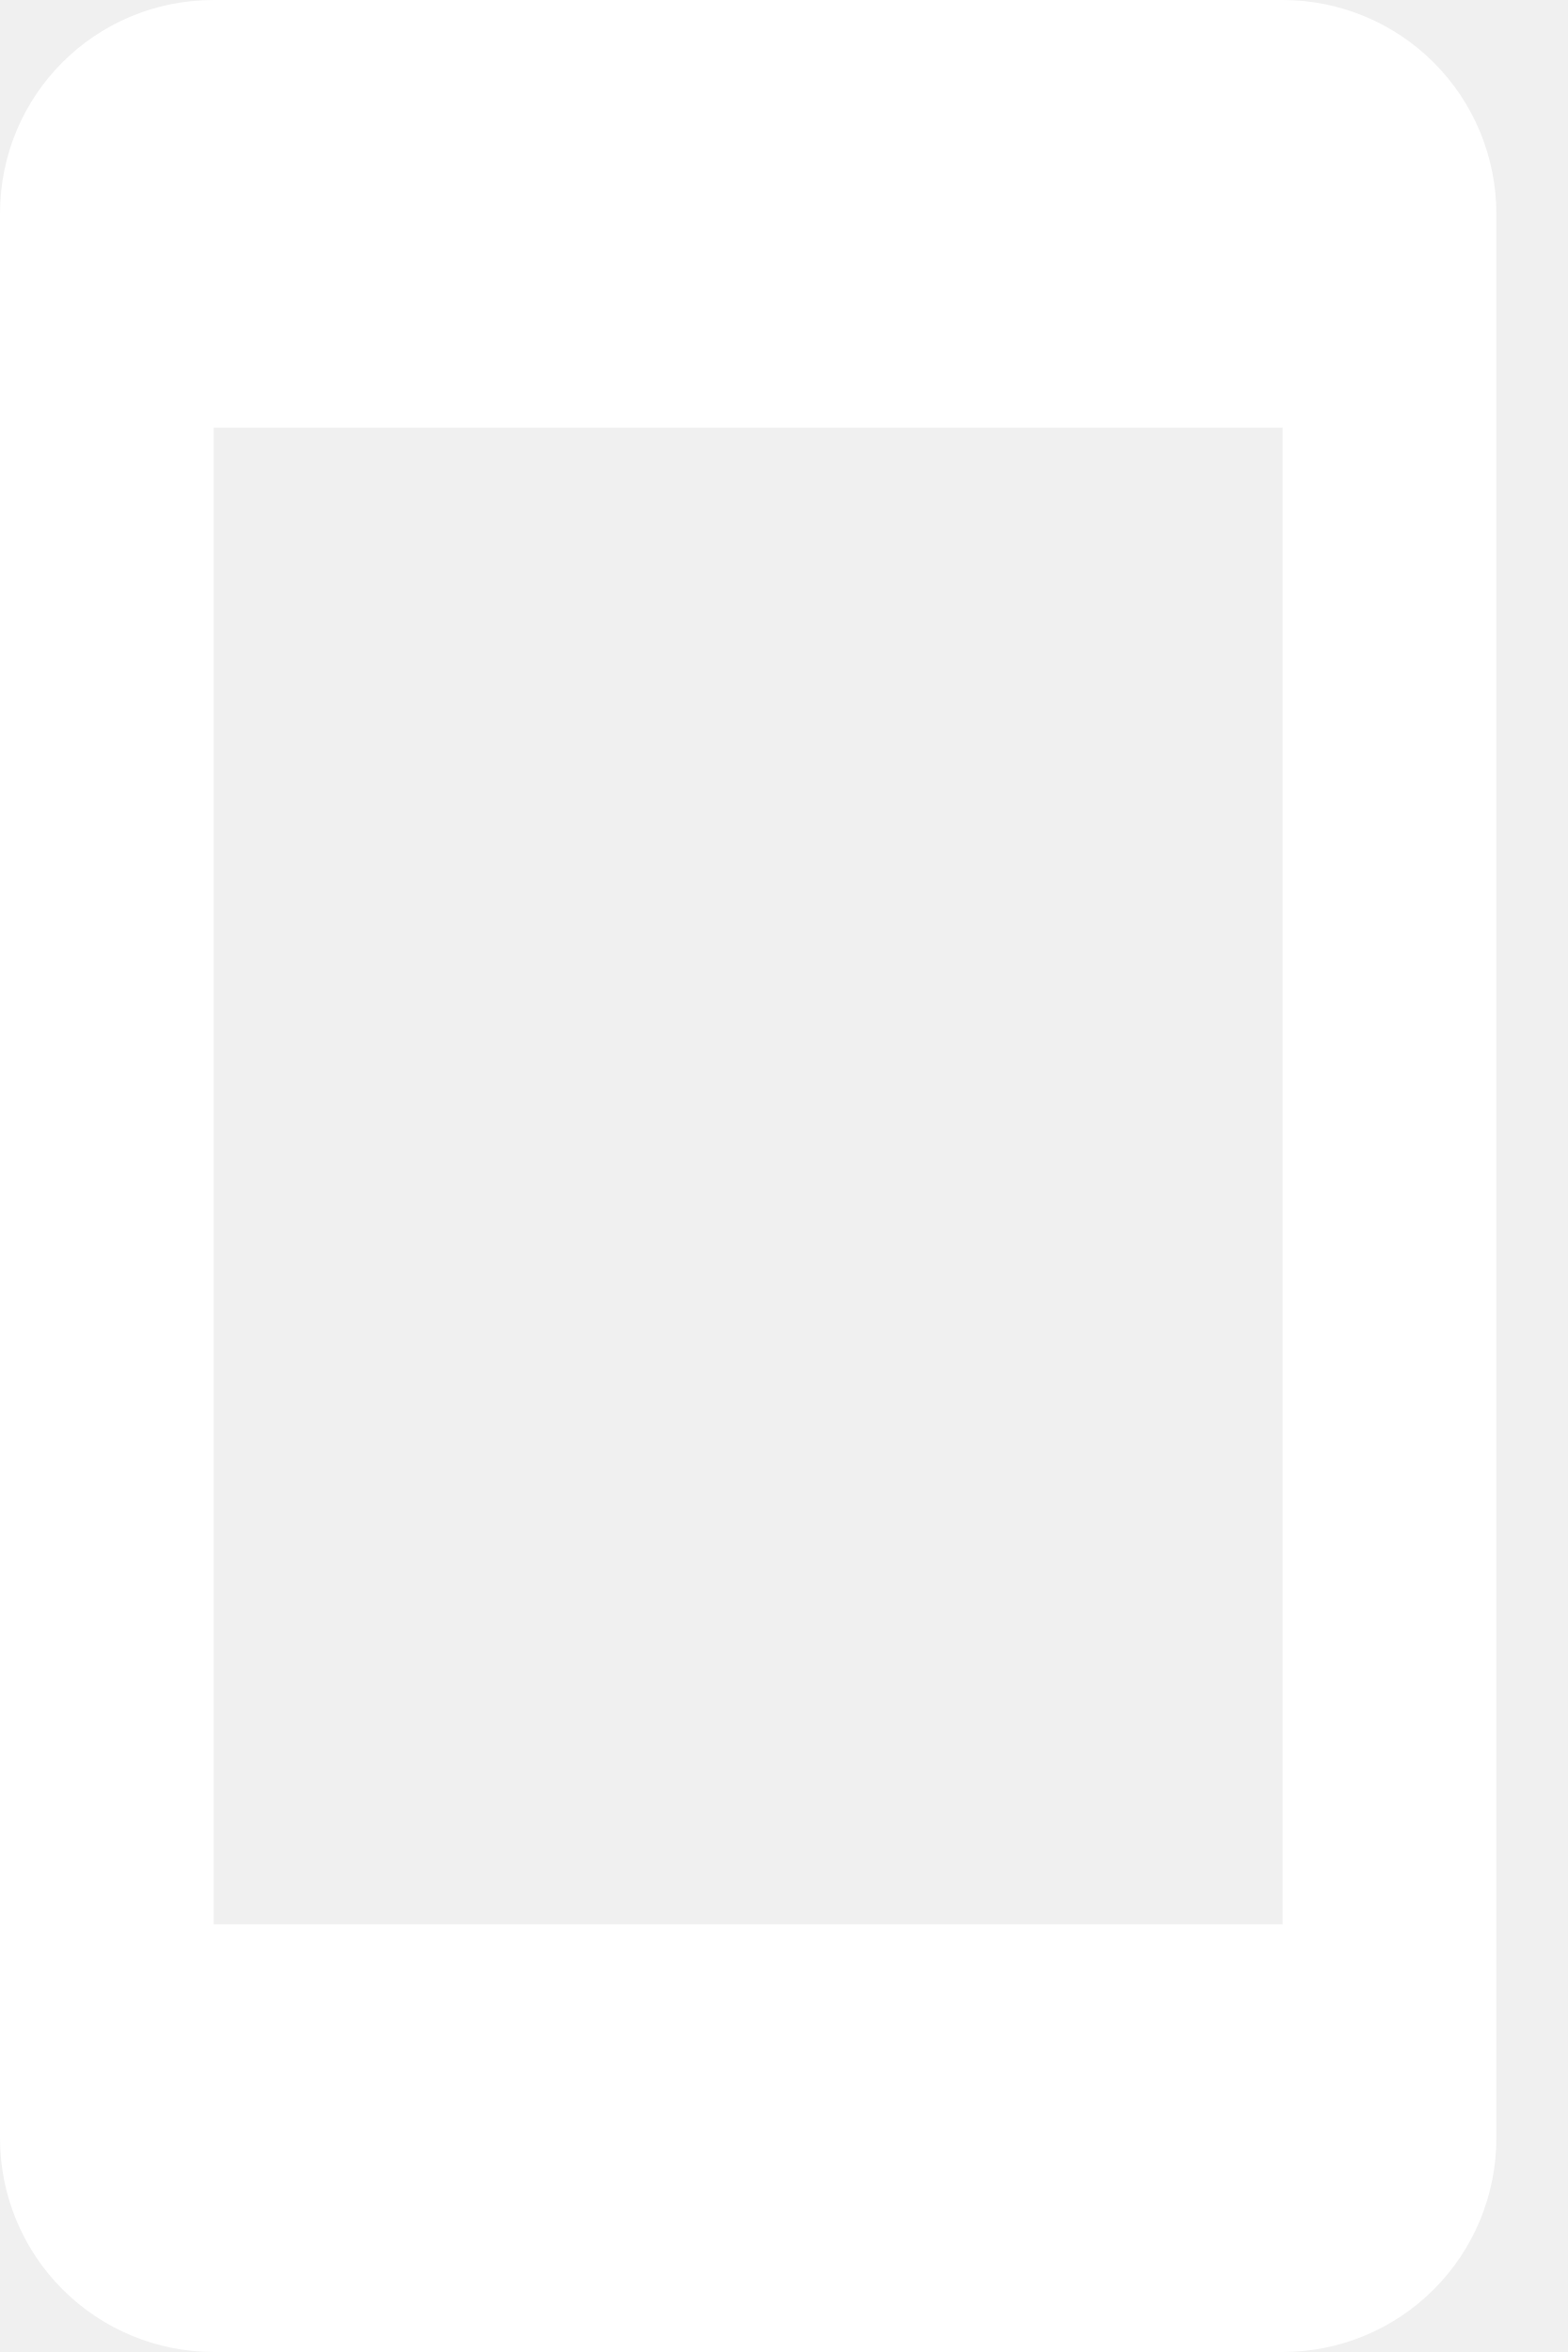
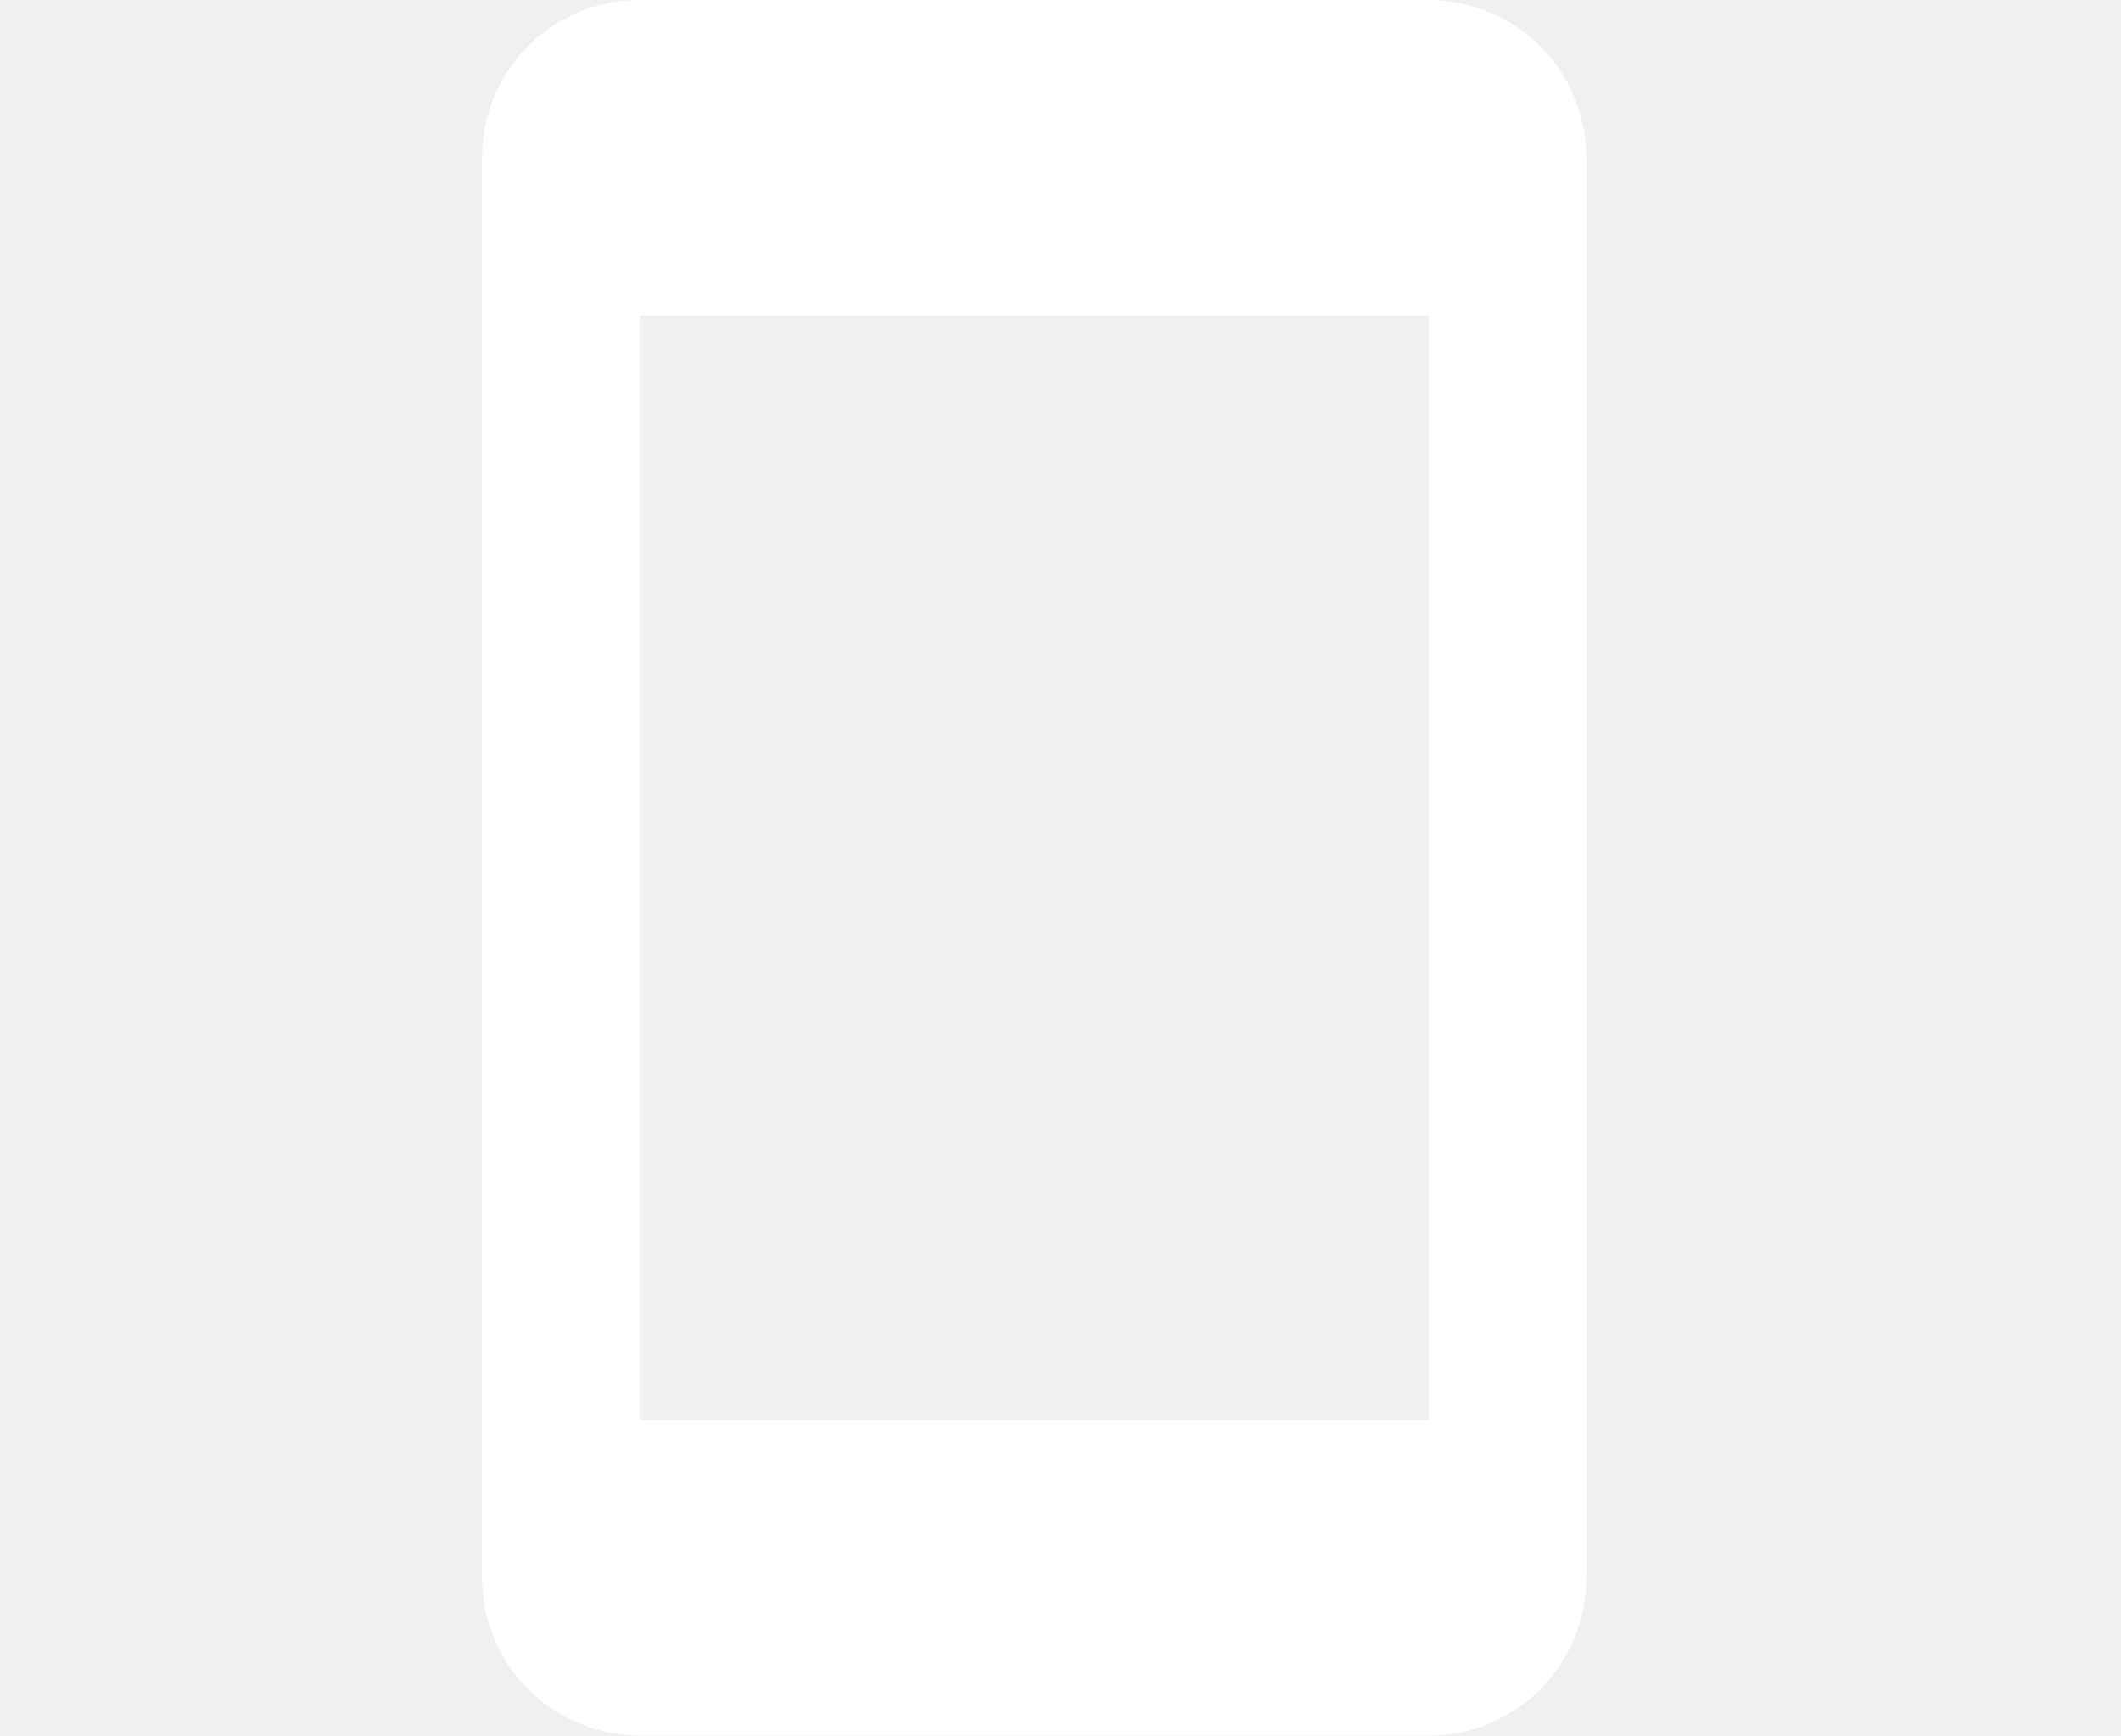
- <svg xmlns="http://www.w3.org/2000/svg" width="12" height="18" viewBox="0 0 12 18" fill="none">
-   <path d="M9.818 14.727H1.636V3.273H9.818M9.818 0H1.636C0.728 0 0 0.728 0 1.636V16.364C0 16.798 0.172 17.214 0.479 17.521C0.786 17.828 1.202 18 1.636 18H9.818C10.252 18 10.668 17.828 10.975 17.521C11.282 17.214 11.454 16.798 11.454 16.364V1.636C11.454 1.202 11.282 0.786 10.975 0.479C10.668 0.172 10.252 0 9.818 0Z" fill="white" />
+ <svg xmlns="http://www.w3.org/2000/svg" width="22" height="18" viewBox="0 0 22 18" fill="none">
+   <path d="M14.818 14.727H6.636V3.273H14.818M14.818 0H6.636C5.728 0 5 0.728 5 1.636V16.364C5 16.798 5.172 17.214 5.479 17.521C5.786 17.828 6.202 18 6.636 18H14.818C15.252 18 15.668 17.828 15.975 17.521C16.282 17.214 16.454 16.798 16.454 16.364V1.636C16.454 1.202 16.282 0.786 15.975 0.479C15.668 0.172 15.252 0 14.818 0Z" fill="white" />
</svg>
